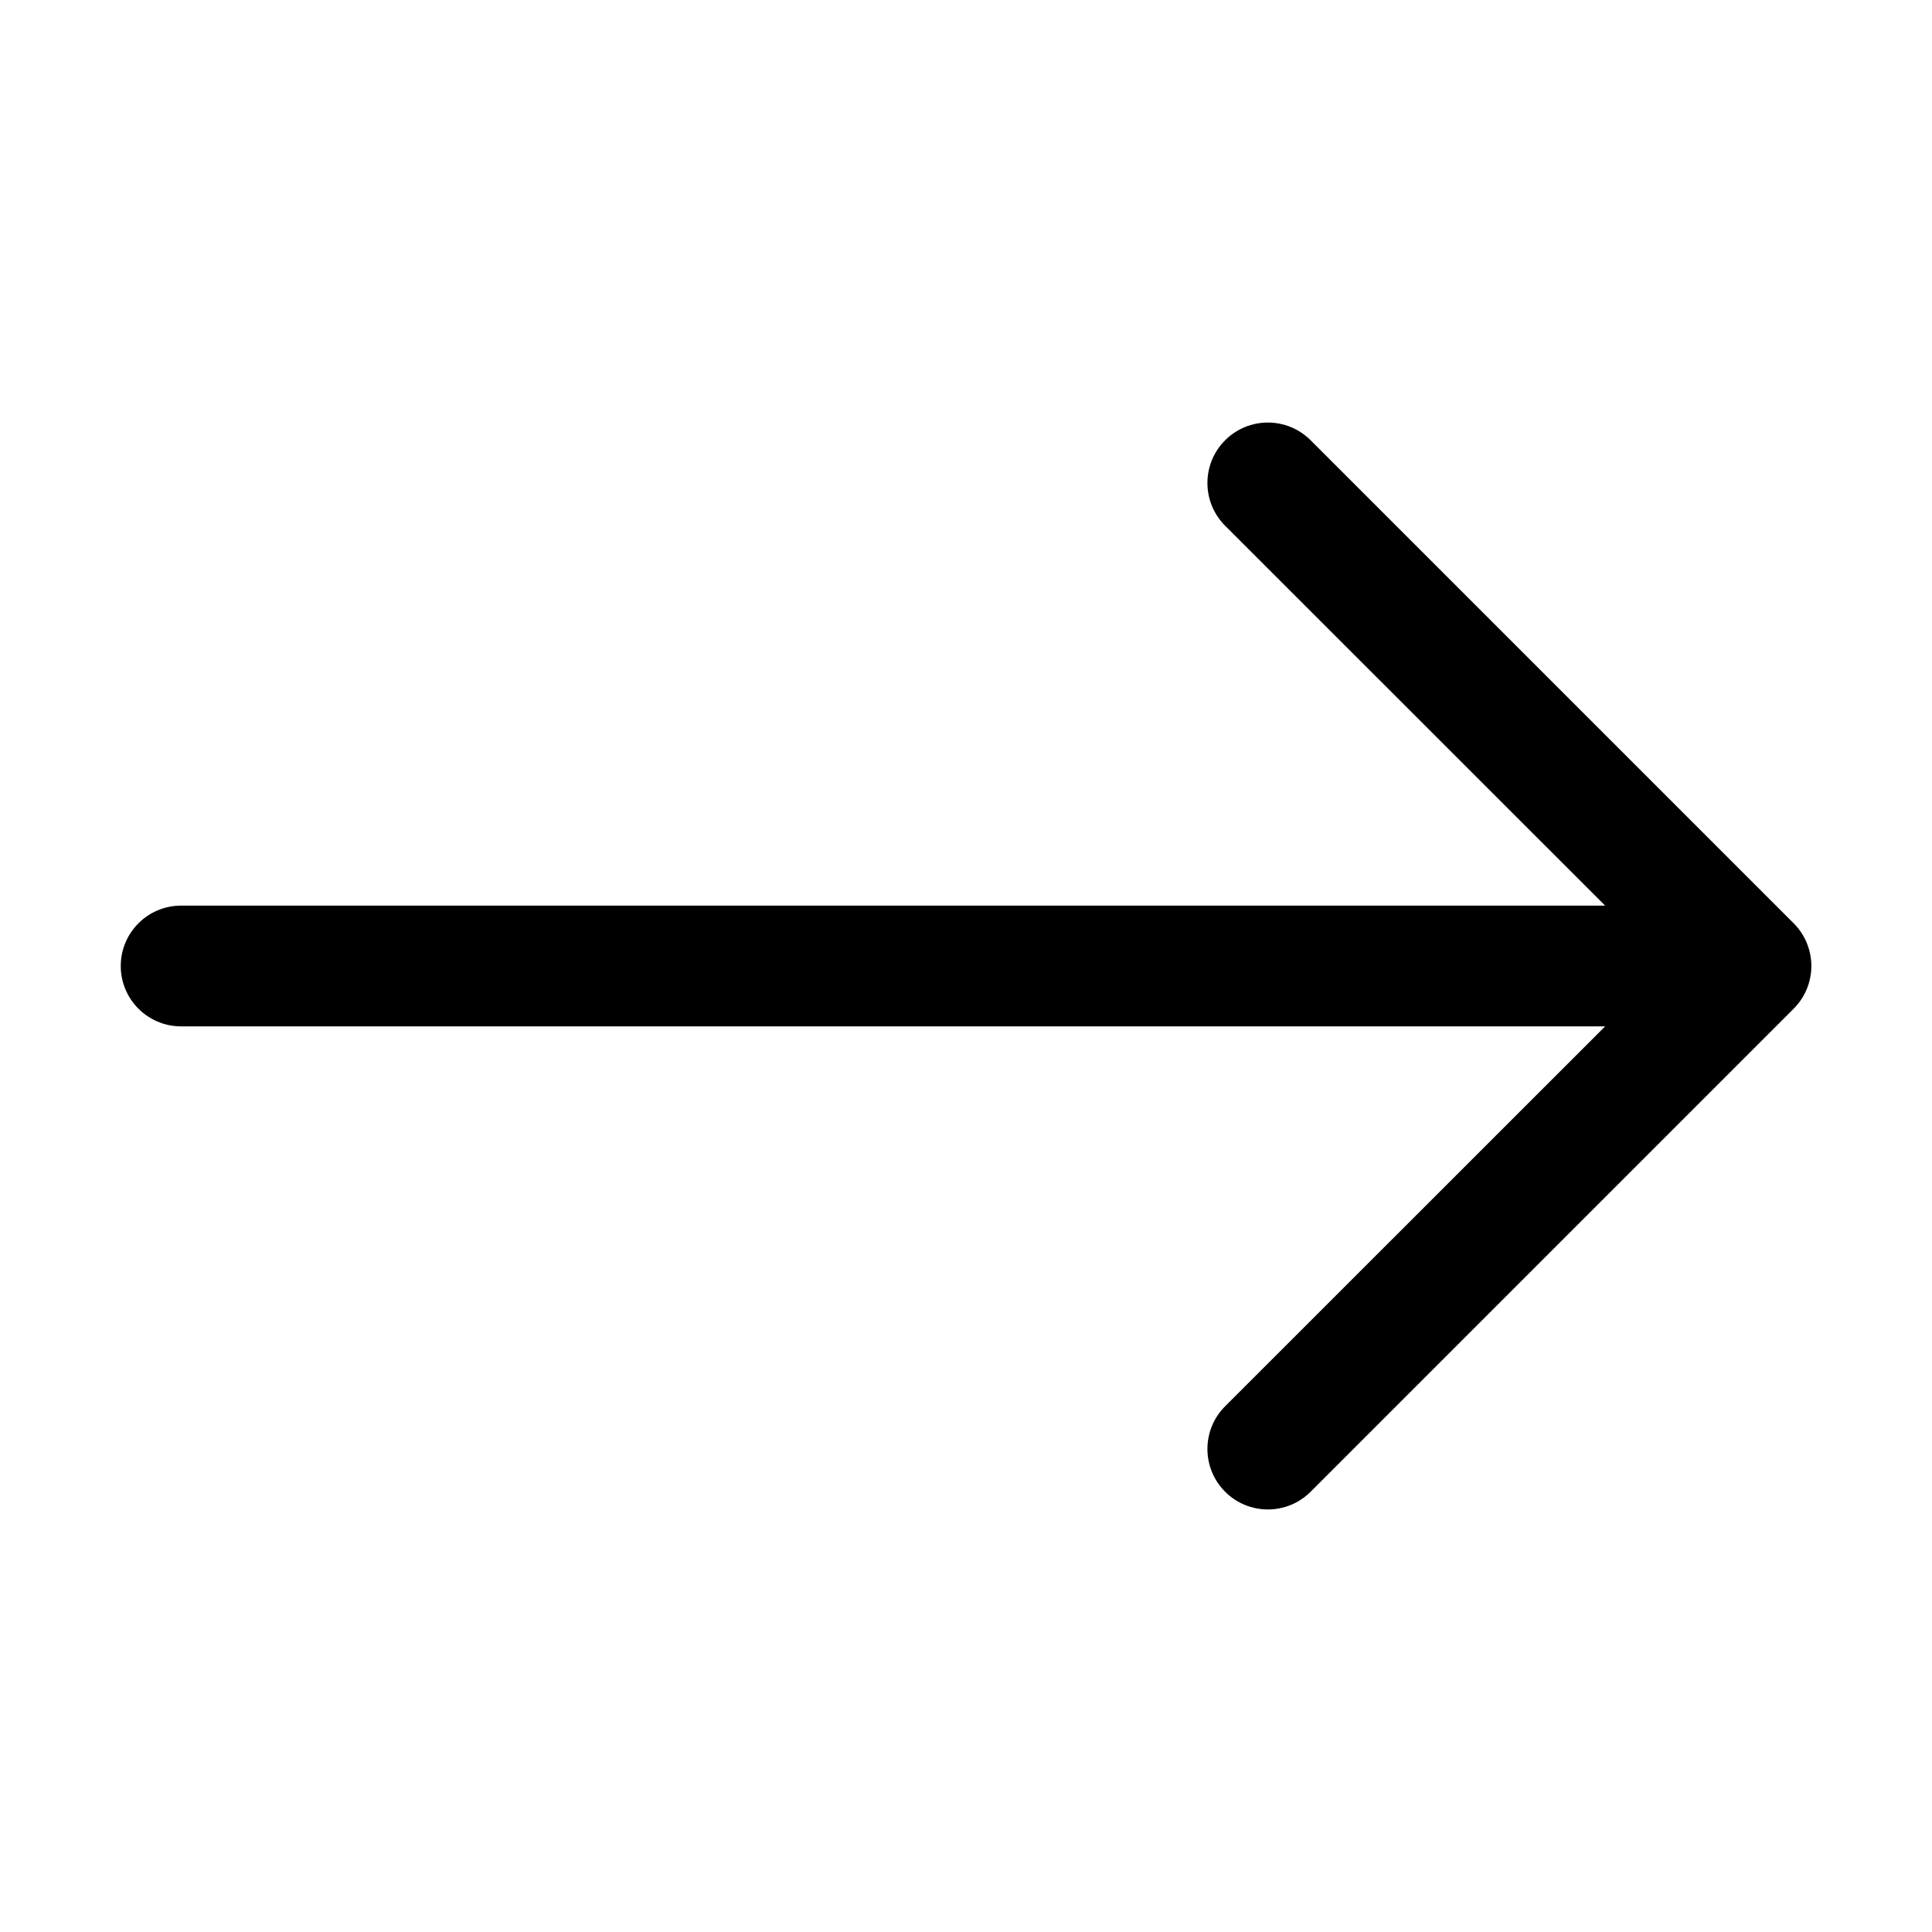
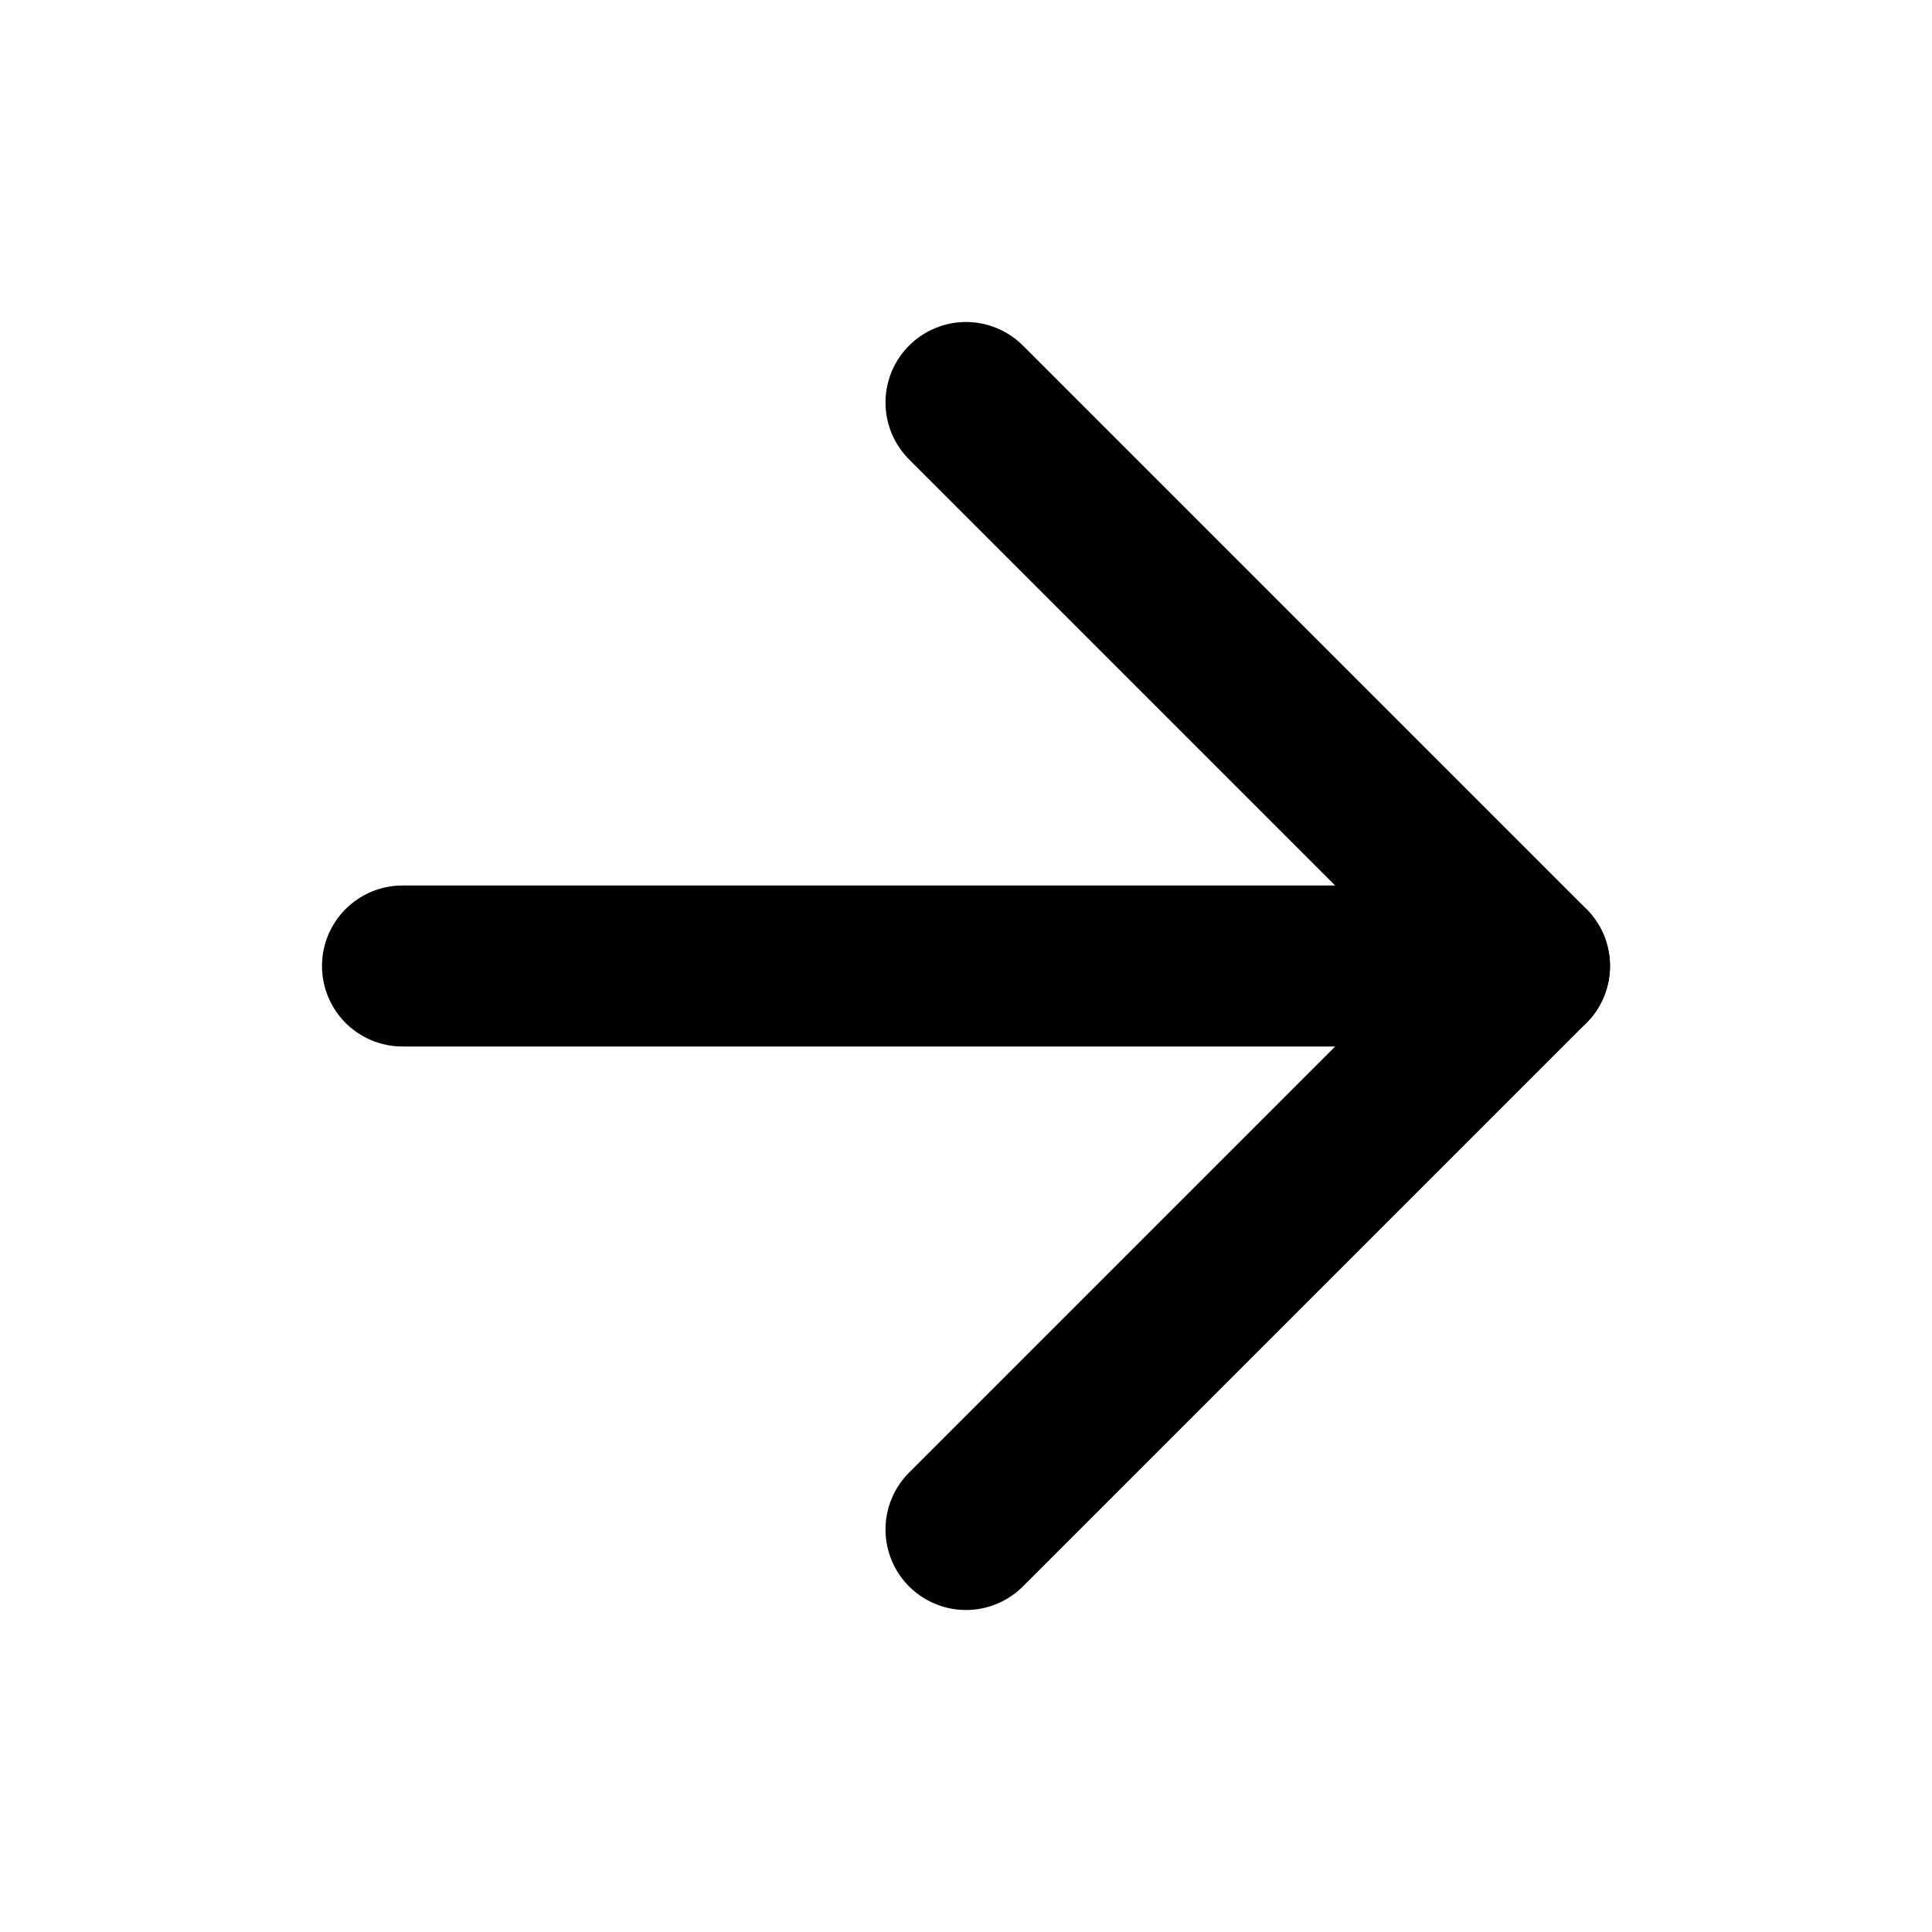
- <svg xmlns="http://www.w3.org/2000/svg" width="16" height="16" fill="currentColor" class="bi bi-arrow-right" viewBox="0 0 16 16">
-   <path fill-rule="evenodd" d="M1 8a.5.5 0 0 1 .5-.5h11.793l-3.147-3.146a.5.5 0 0 1 .708-.708l4 4a.5.5 0 0 1 0 .708l-4 4a.5.5 0 0 1-.708-.708L13.293 8.5H1.5A.5.5 0 0 1 1 8" />
+ <svg xmlns="http://www.w3.org/2000/svg" width="24" height="24" viewBox="0 0 24 24" fill="none" stroke="currentColor" stroke-width="2" stroke-linecap="round" stroke-linejoin="round" class="feather feather-arrow-right">
+   <line x1="5" y1="12" x2="19" y2="12" />
+   <polyline points="12 5 19 12 12 19" />
</svg>
